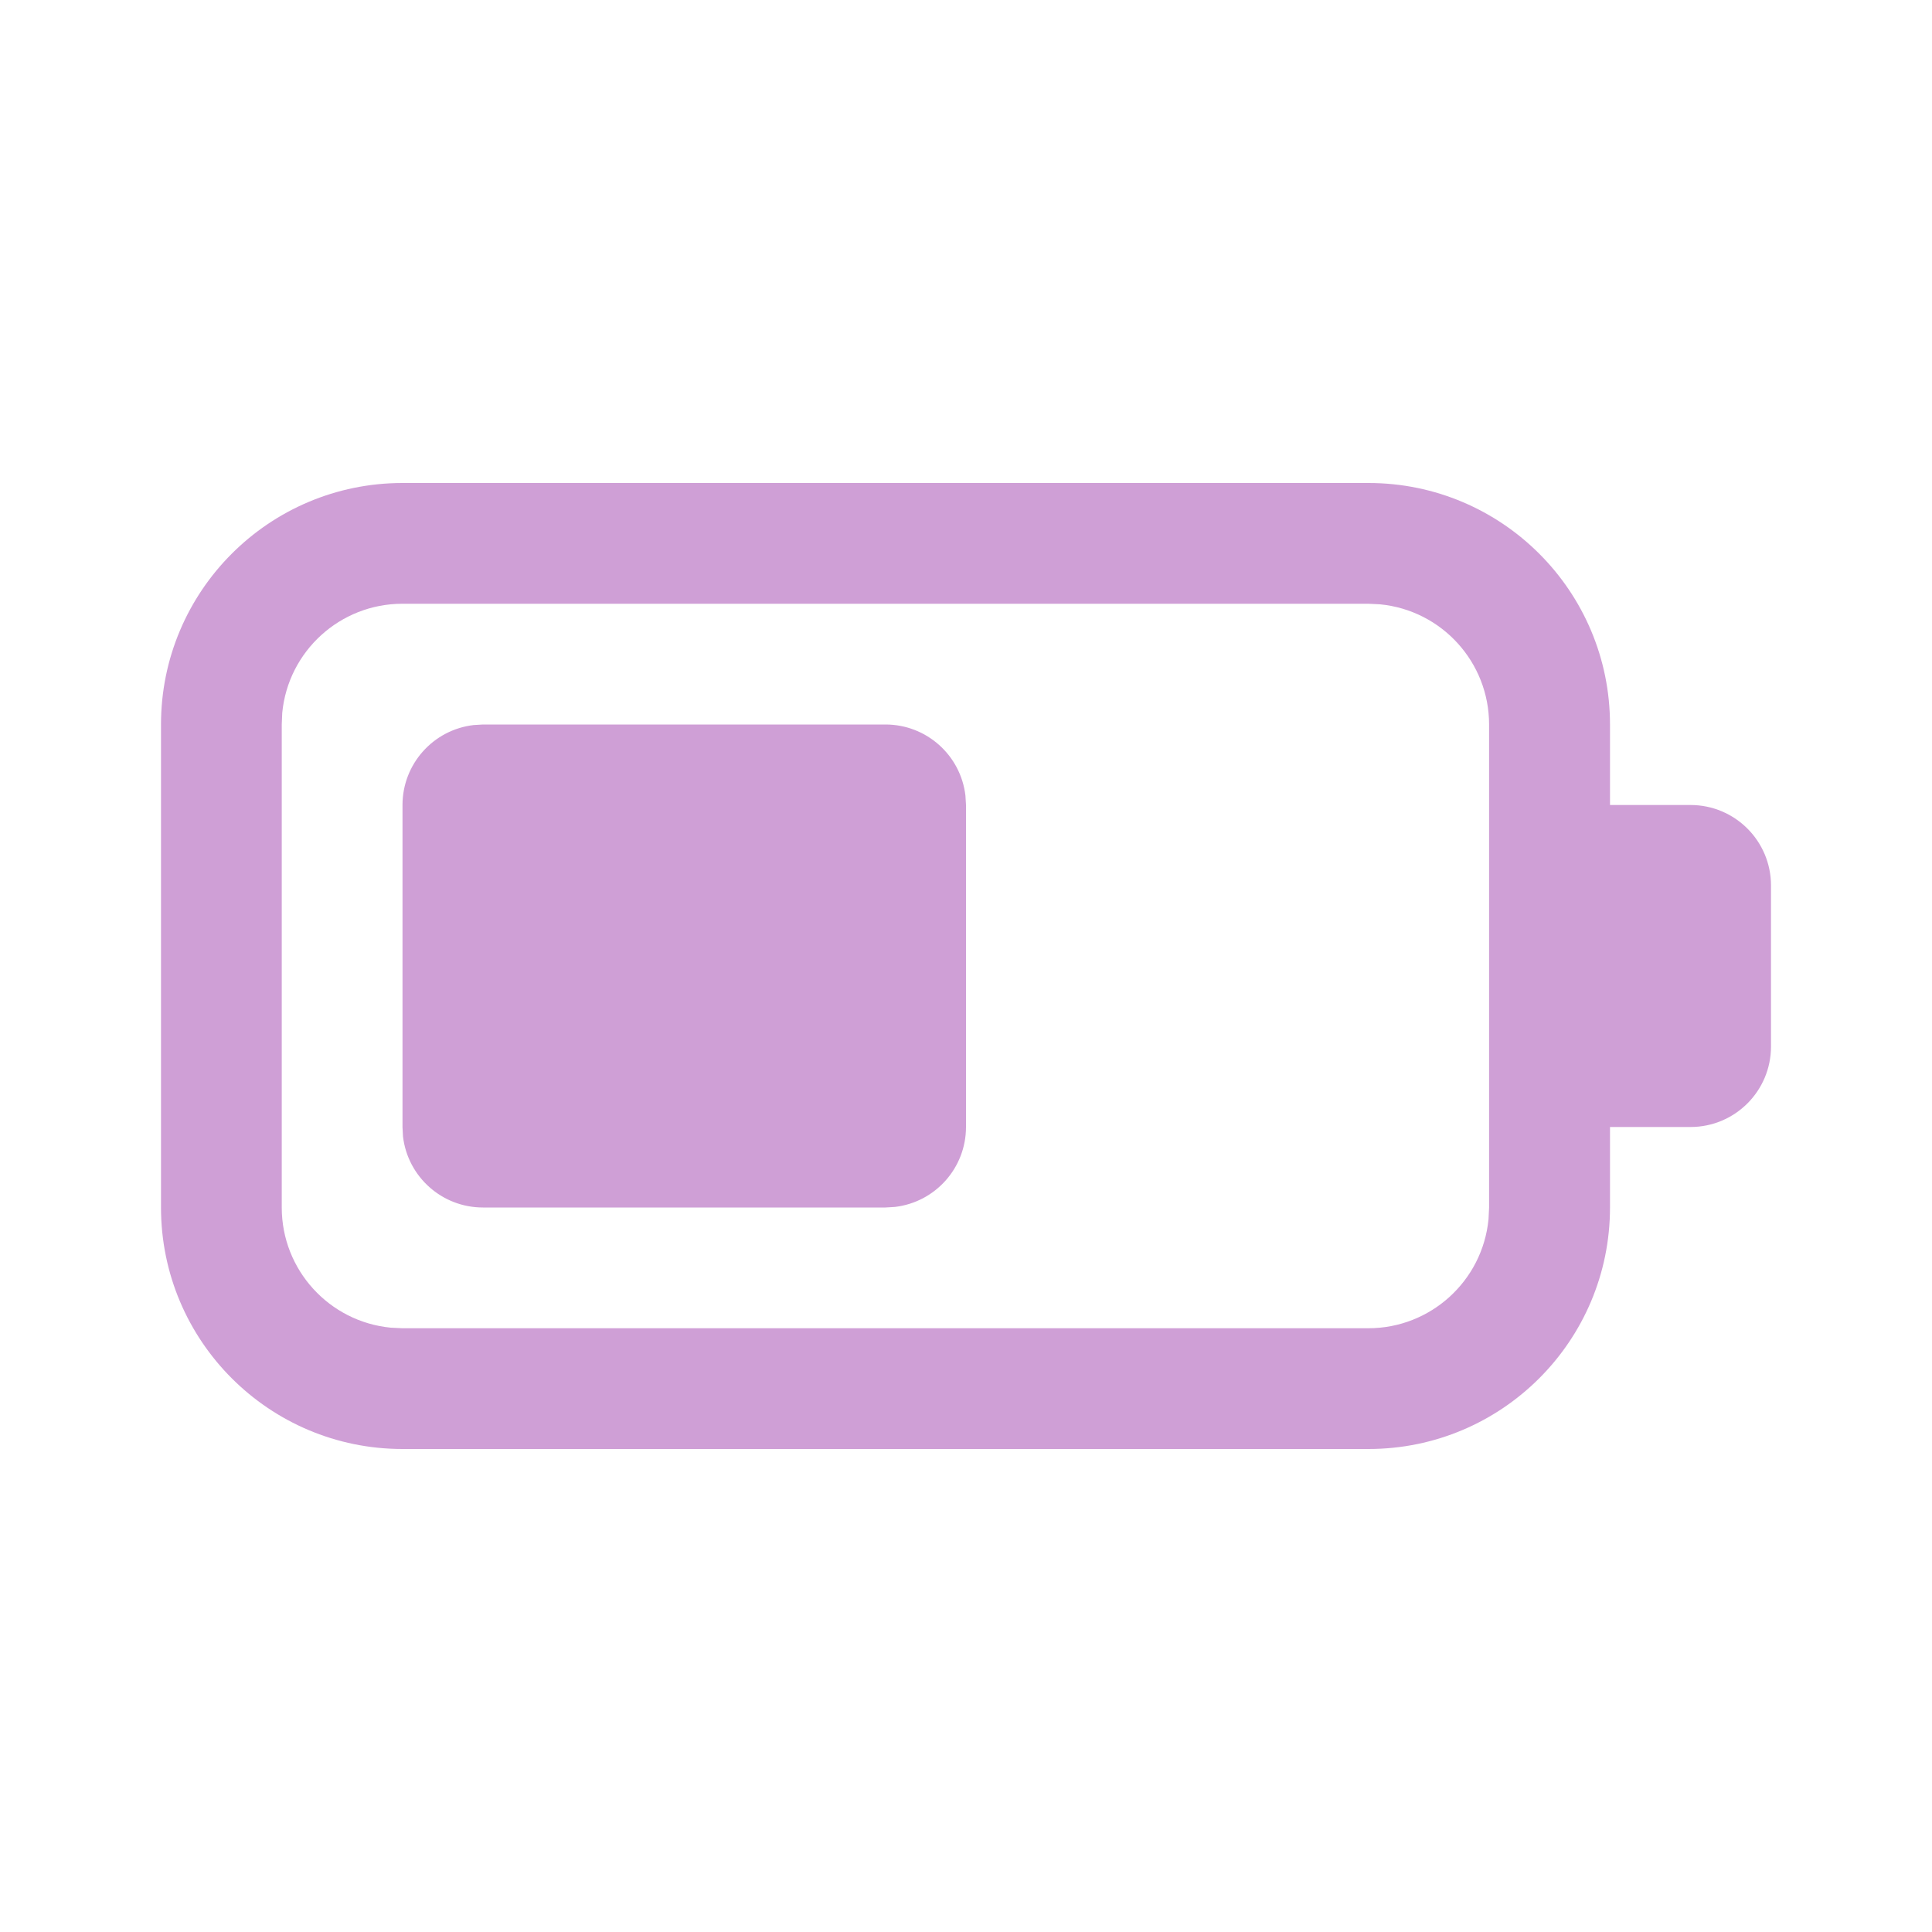
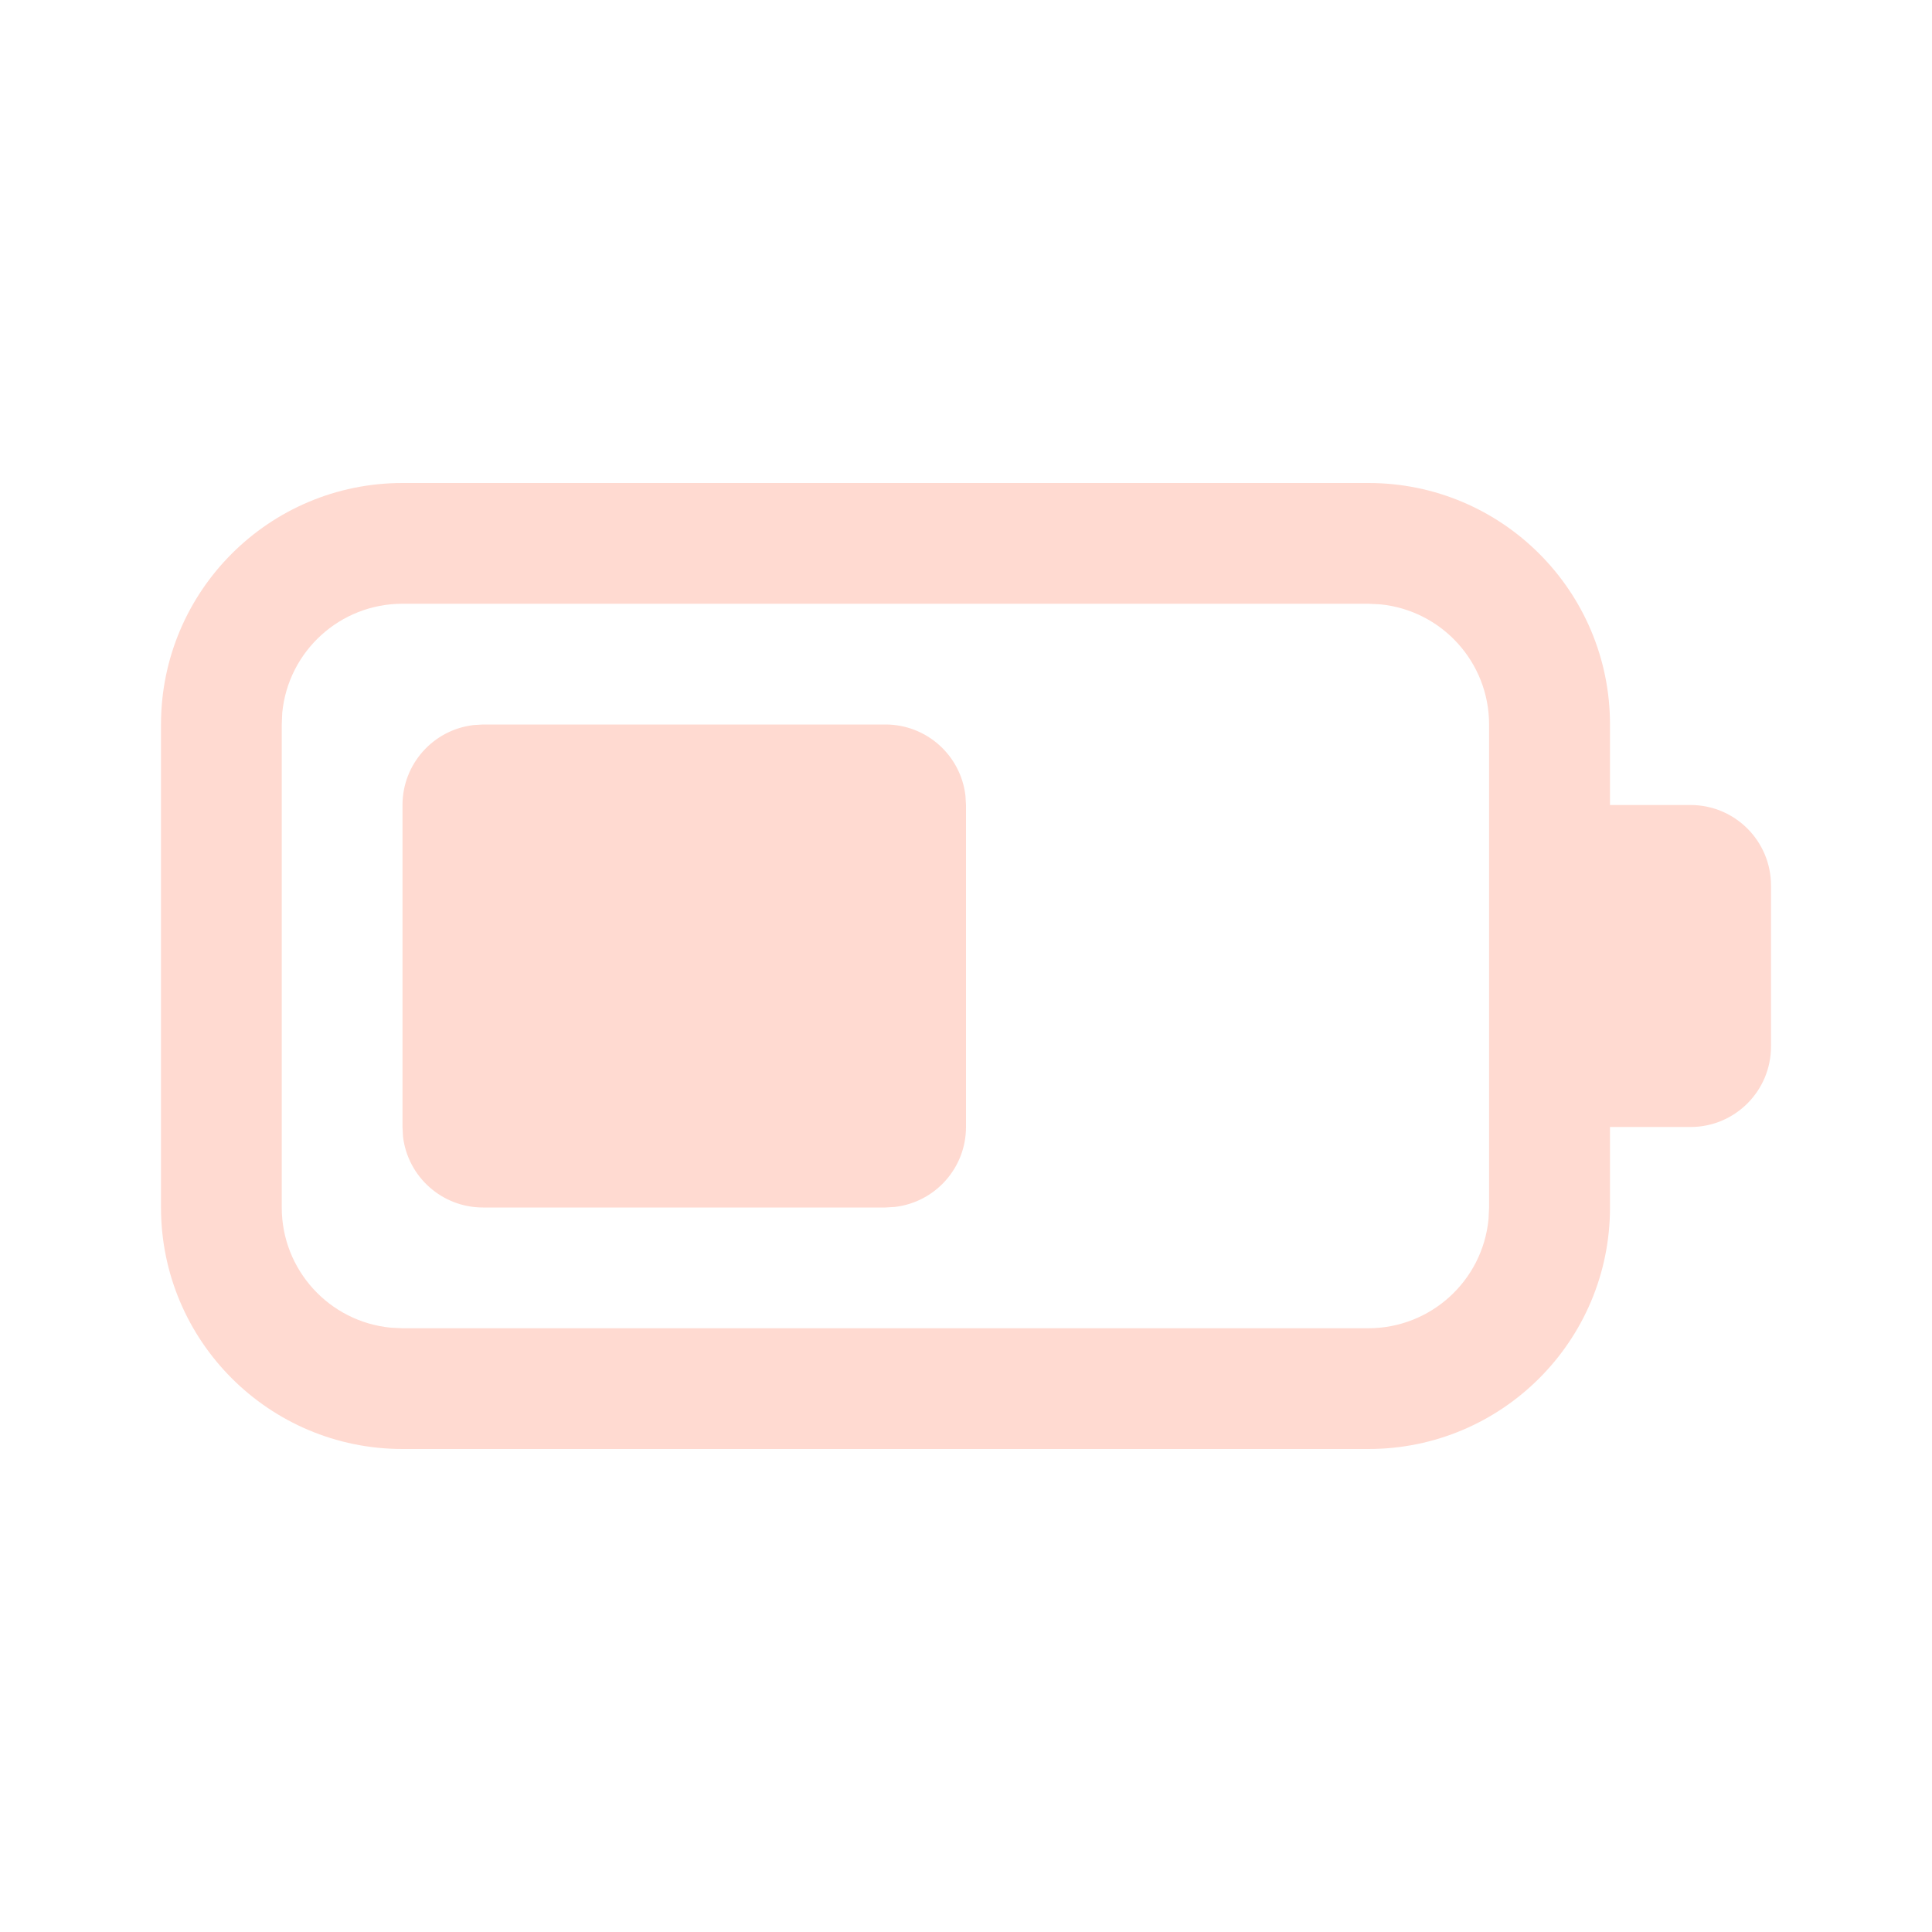
<svg xmlns="http://www.w3.org/2000/svg" width="24" height="24" fill="none" viewBox="0 0 24 24">
-   <path d="M17 6a3 3 0 0 1 3 3v1h1a1 1 0 0 1 1 1v2a1 1 0 0 1-1 1h-1v1a3 3 0 0 1-3 3H5a3 3 0 0 1-3-3V9a3 3 0 0 1 3-3h12Zm-.002 1.5H5a1.5 1.5 0 0 0-1.494 1.356L3.5 9v6a1.5 1.5 0 0 0 1.355 1.493L5 16.5h11.998a1.5 1.5 0 0 0 1.493-1.355l.007-.145V9a1.5 1.5 0 0 0-1.355-1.493l-.145-.007ZM6 9h5a1 1 0 0 1 .993.883L12 10v4a1 1 0 0 1-.883.993L11 15H6a1 1 0 0 1-.994-.883L5 14v-4a1 1 0 0 1 .883-.993L6 9h5-5Z" fill="#cf9fd6" />
+   <path d="M17 6a3 3 0 0 1 3 3v1h1a1 1 0 0 1 1 1v2a1 1 0 0 1-1 1h-1v1a3 3 0 0 1-3 3H5a3 3 0 0 1-3-3V9a3 3 0 0 1 3-3h12Zm-.002 1.5H5a1.5 1.5 0 0 0-1.494 1.356L3.5 9v6a1.5 1.5 0 0 0 1.355 1.493L5 16.5h11.998a1.5 1.5 0 0 0 1.493-1.355l.007-.145V9a1.5 1.5 0 0 0-1.355-1.493l-.145-.007ZM6 9h5a1 1 0 0 1 .993.883L12 10v4a1 1 0 0 1-.883.993L11 15H6a1 1 0 0 1-.994-.883L5 14v-4a1 1 0 0 1 .883-.993L6 9h5-5Z" fill="#ffdad1" />
</svg>
